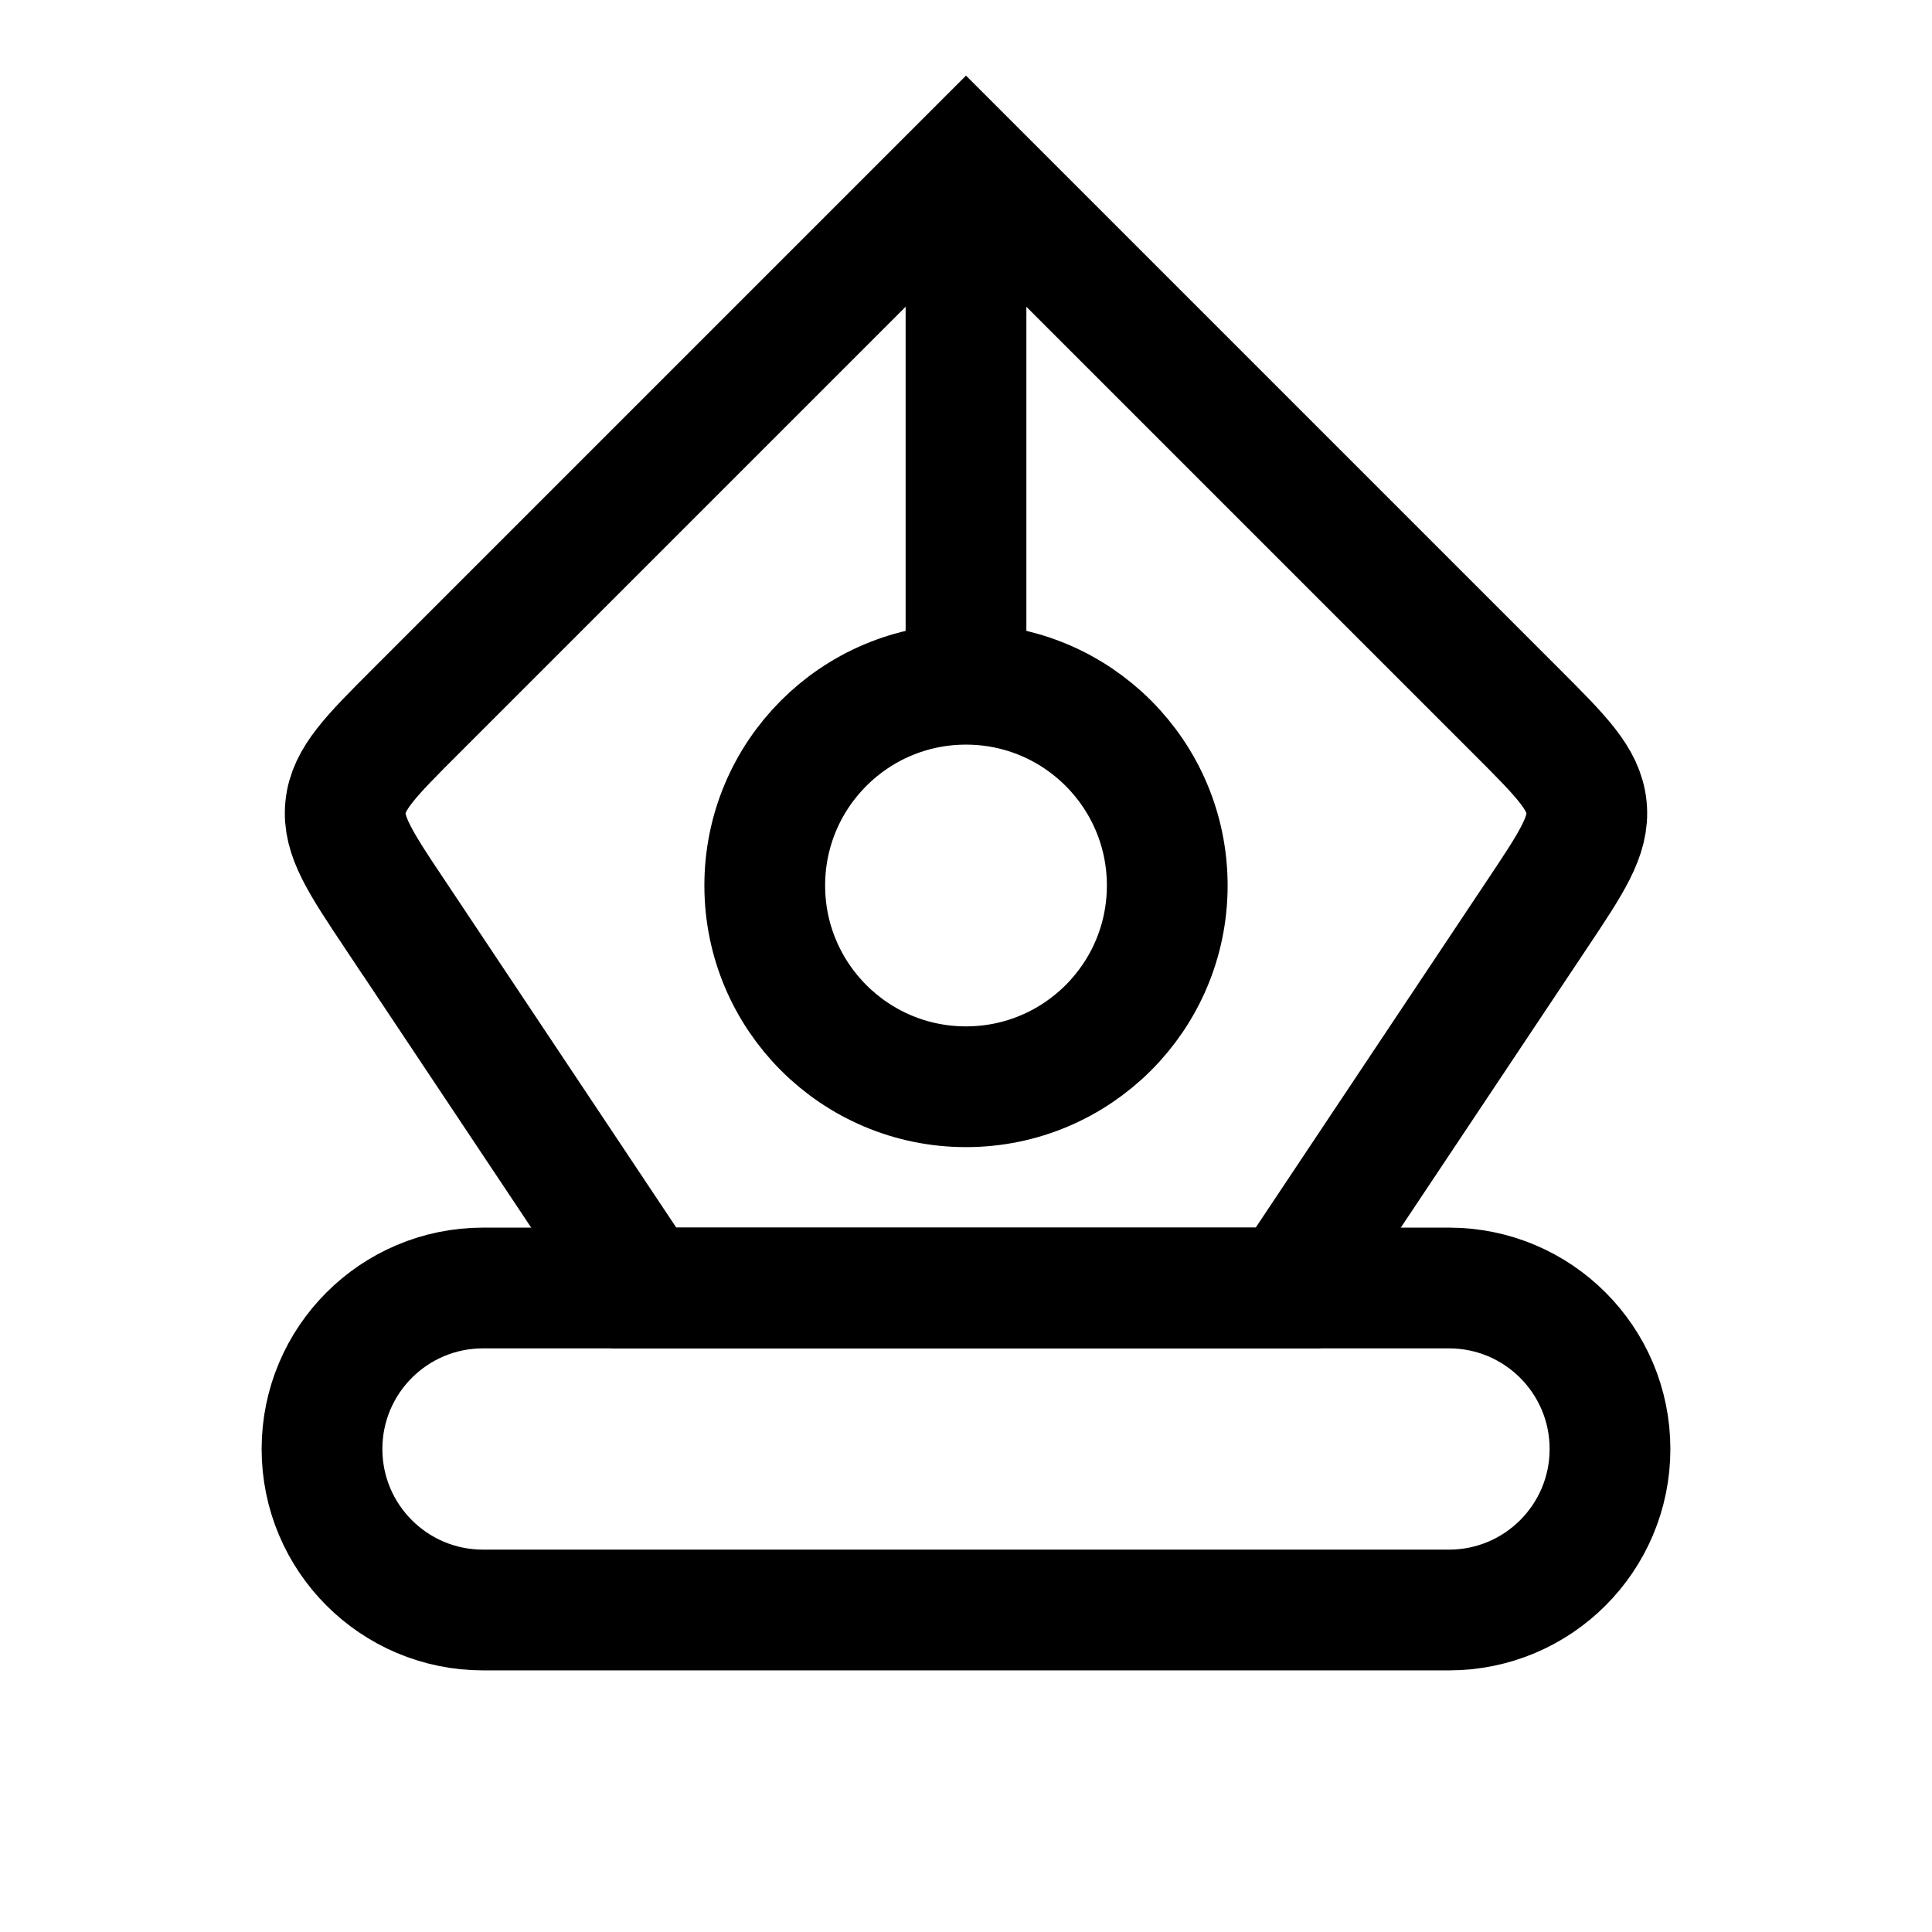
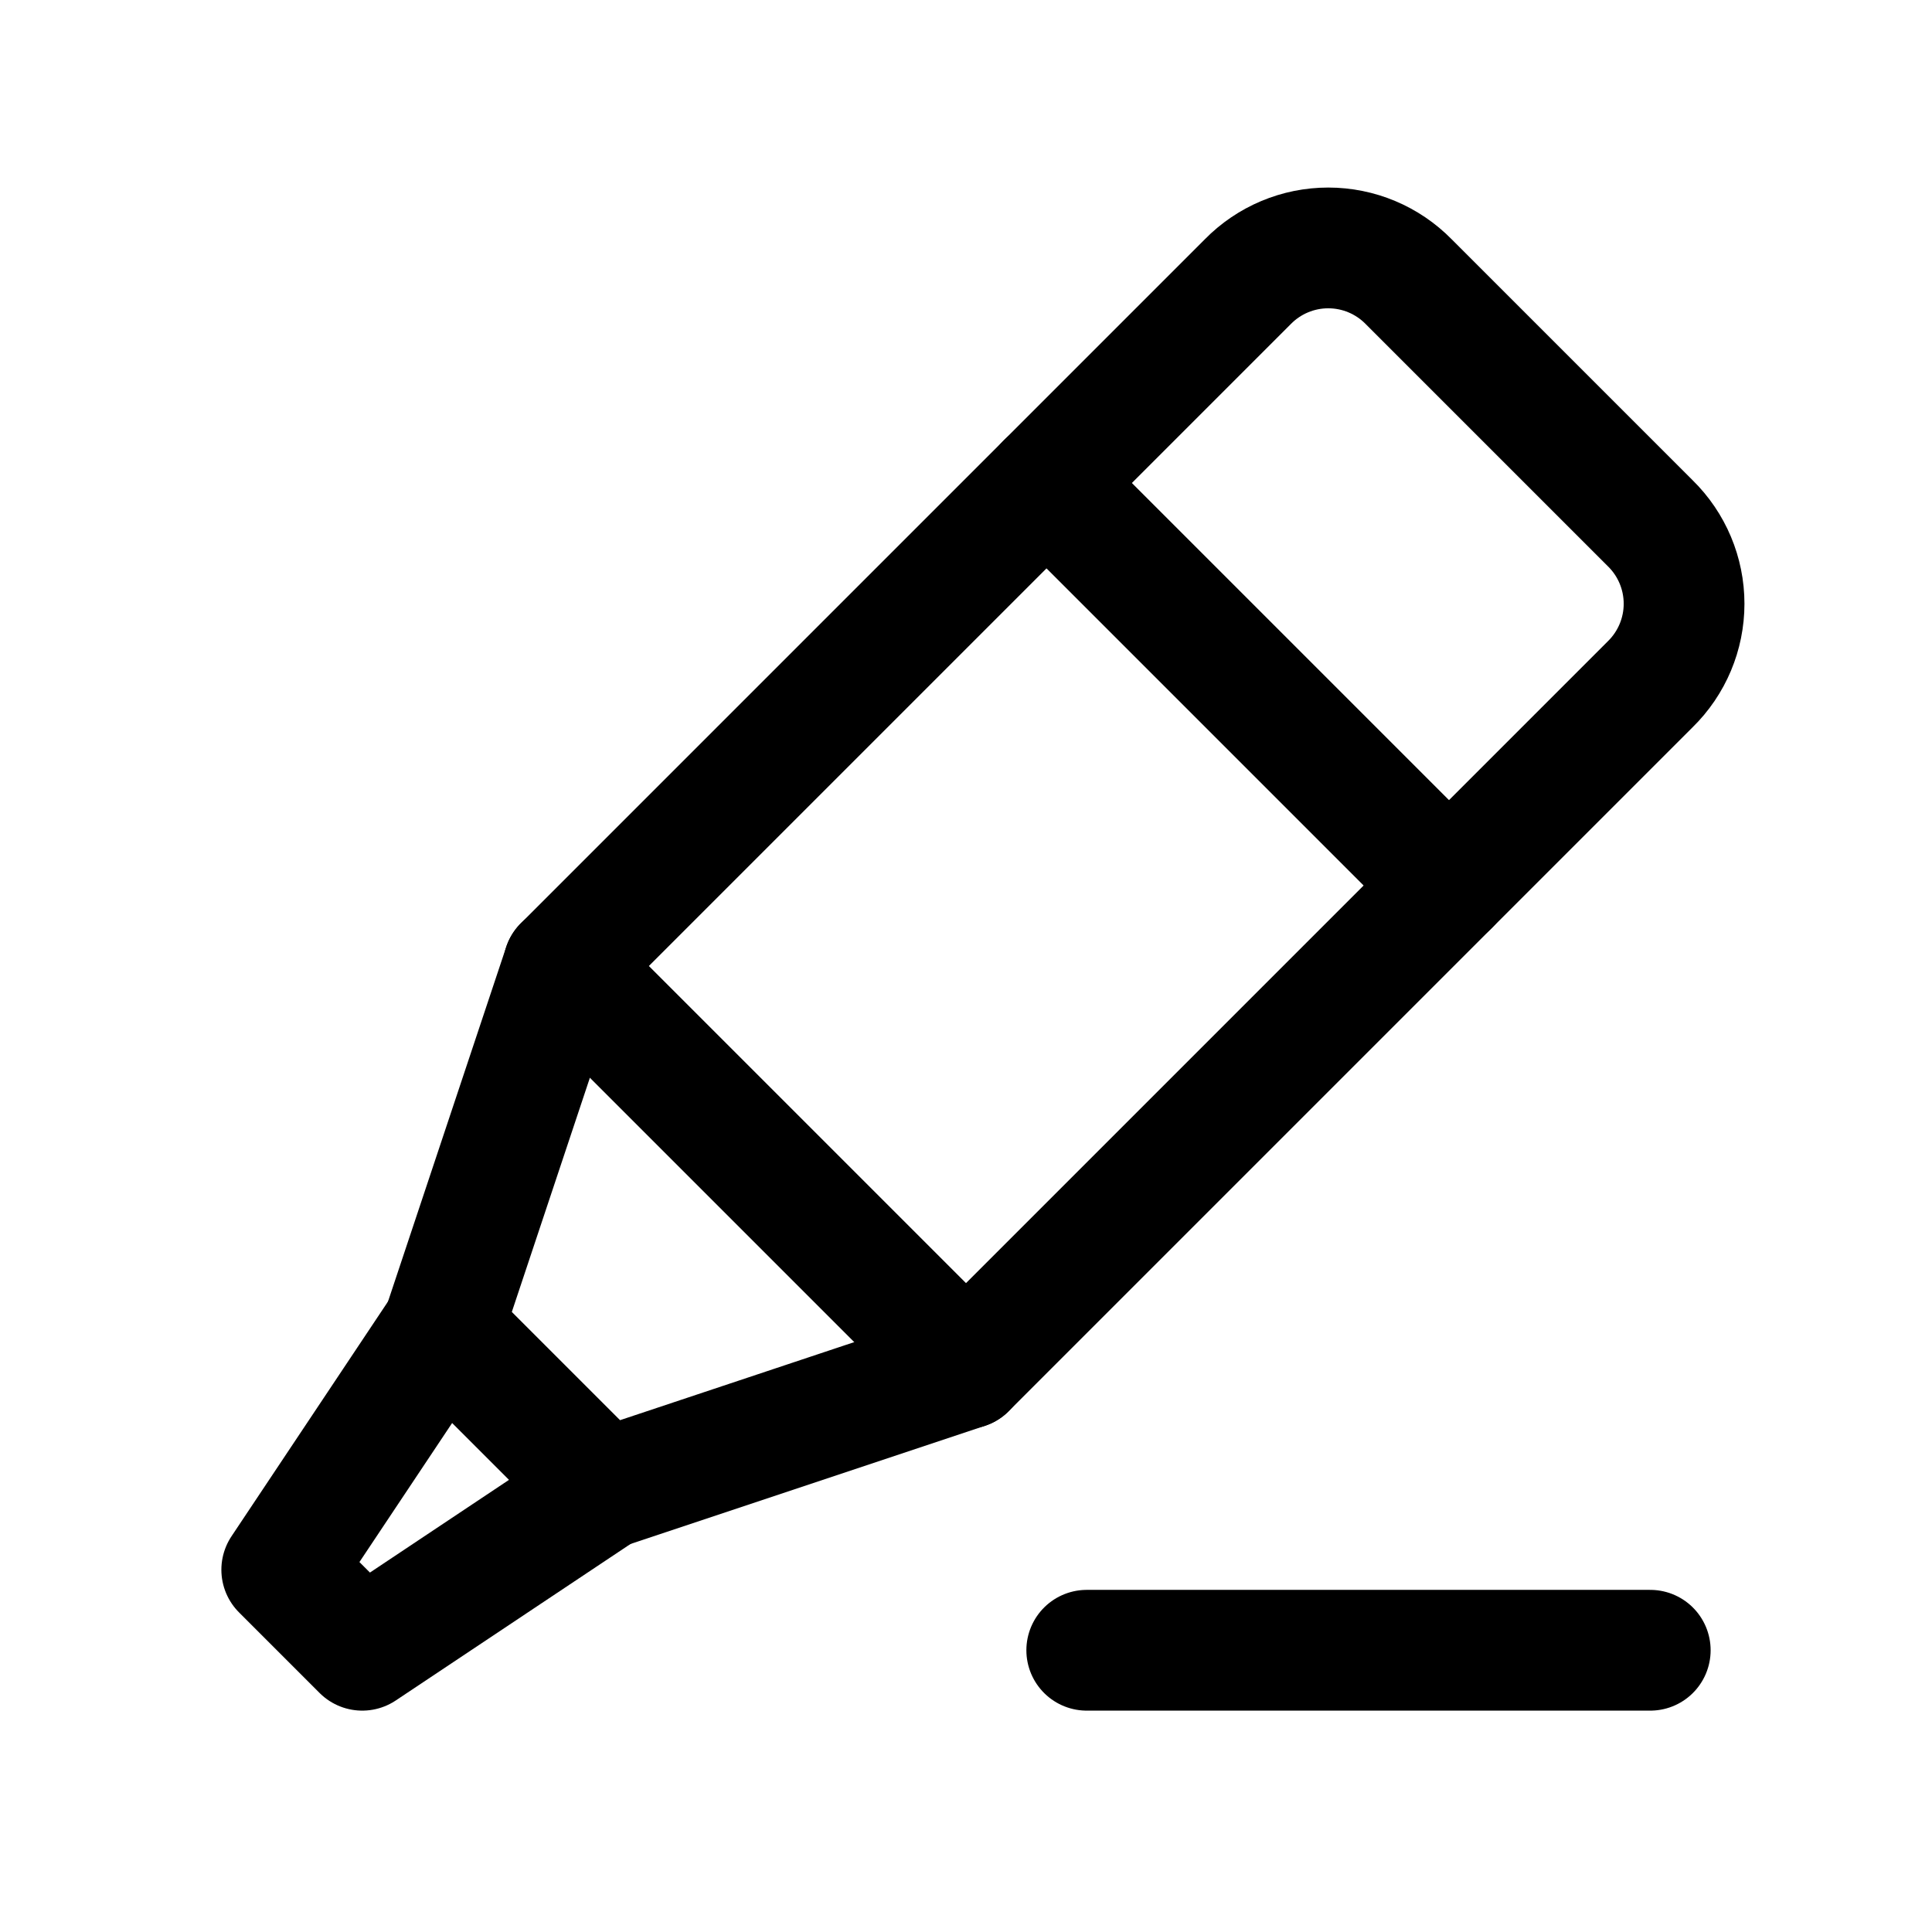
- <svg xmlns="http://www.w3.org/2000/svg" viewBox="0 0 24 24" fill="none" stroke-width="1.5">
-   <g fill="none" stroke="currentColor">
-     <rect width="16" height="4" x="4" y="16" rx="2" />
-     <path d="M4.91 11.364L8 16h8l3.09-4.636c.436-.653.654-.98.618-1.335c-.035-.356-.312-.633-.867-1.188L12 2L5.16 8.84c-.556.556-.833.833-.868 1.189s.182.682.617 1.335Z" />
-     <circle cx="12" cy="11" r="2.5" />
-     <path d="M12 2v7" />
-   </g>
+ <svg xmlns="http://www.w3.org/2000/svg" viewBox="0 0 24 24" fill="none" stroke="currentColor" stroke-width="1.5" stroke-linecap="round" stroke-linejoin="round">
+   <path d="M15.5 3.5a1.4 1.4 0 0 1 2 0l3 3a1.4 1.4 0 0 1 0 2L12 17l-5-5z" />
+   <path d="M13 6l5 5" />
+   <path d="M7 12l-1.5 4.5 2 2L12 17" />
+   <path d="M5.5 16.5L3.5 19.5l1 1 3-2" />
+   <path d="M13.5 20.5h7" />
</svg>
